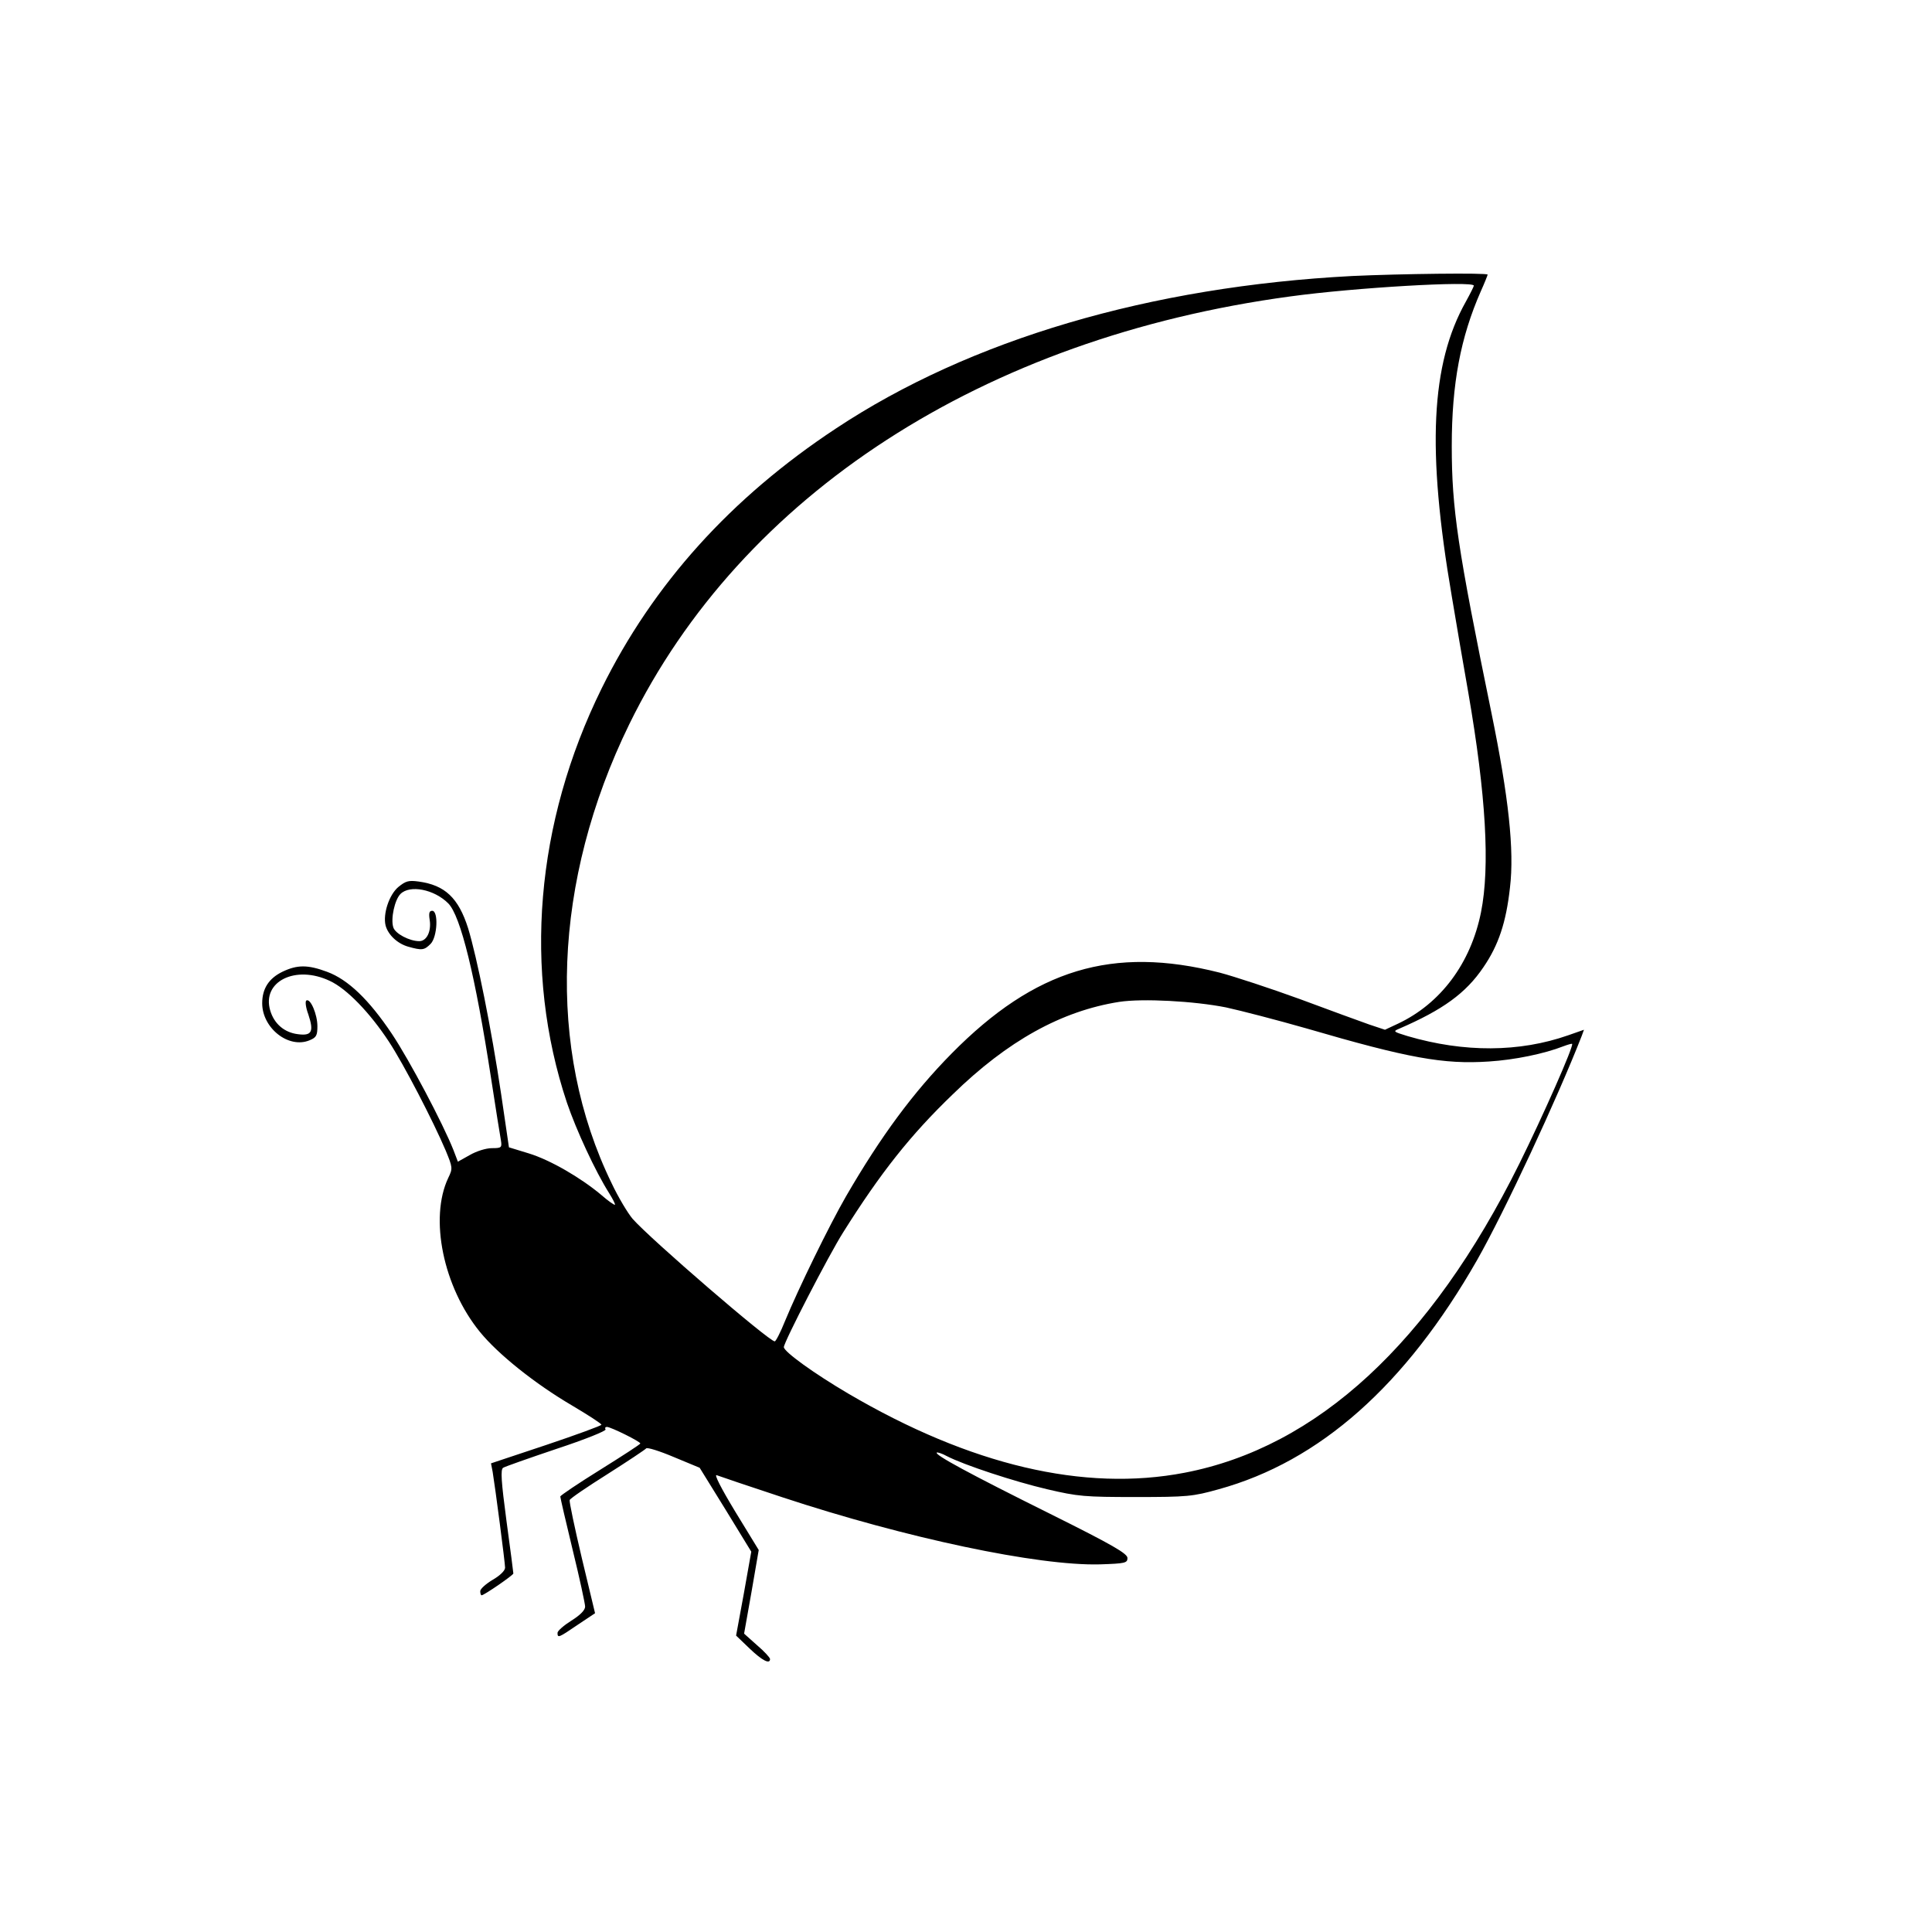
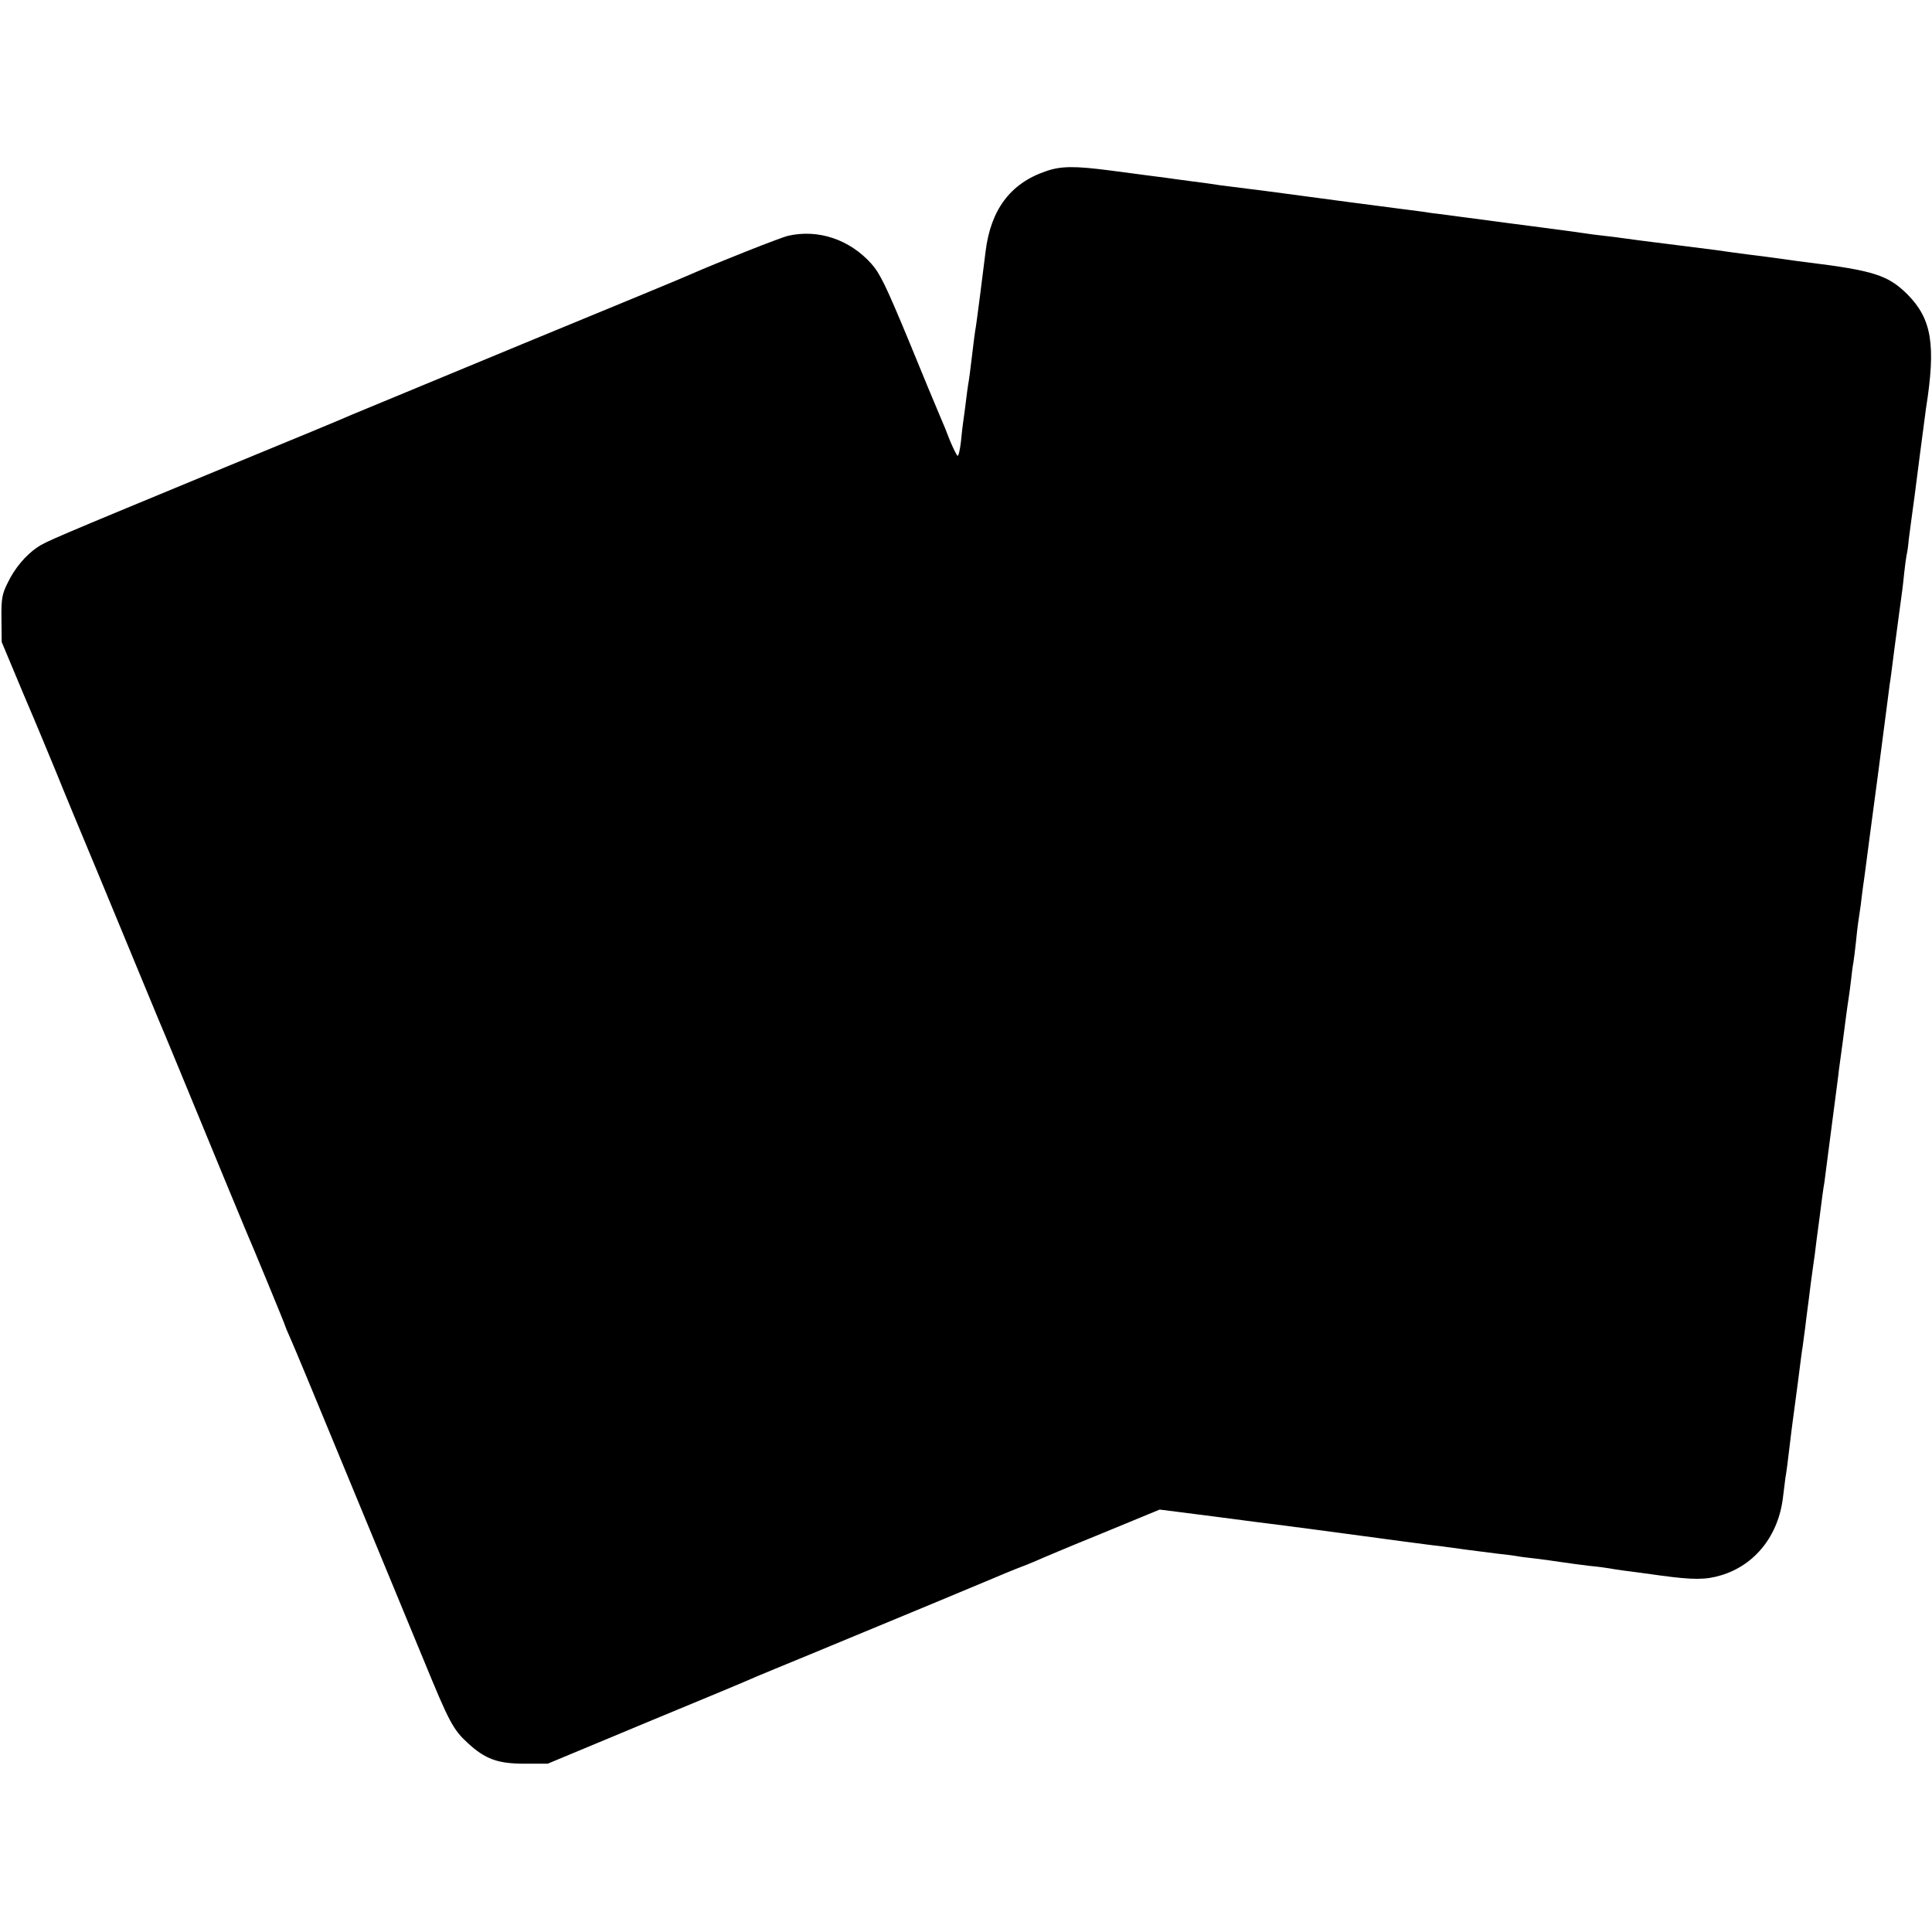
- <svg xmlns="http://www.w3.org/2000/svg" version="1.0" width="700pt" height="700pt" viewBox="0 0 700 700" preserveAspectRatio="xMidYMid meet">
-   <g transform="translate(0,700) scale(0.1,-0.1)" fill="#000000" stroke="none">
-     <path d="M4900 6000 c-732 -38 -1385 -230 -1872 -553 -380 -251 -662 -564 -848 -941 -240 -487 -285 -1024 -126 -1501 34 -100 103 -249 153 -328 13 -21 23 -40 21 -42 -2 -2 -25 14 -50 36 -74 62 -184 126 -262 150 l-72 22 -28 191 c-36 242 -88 498 -120 603 -35 110 -84 156 -179 169 -37 5 -47 2 -74 -20 -33 -28 -56 -97 -46 -139 9 -34 43 -66 82 -77 50 -14 58 -13 81 10 25 25 29 120 6 120 -11 0 -13 -9 -9 -34 6 -41 -11 -76 -38 -76 -35 0 -87 27 -94 50 -10 31 5 100 26 121 34 34 122 17 173 -34 45 -45 98 -262 155 -632 17 -110 33 -212 36 -227 4 -26 2 -28 -33 -28 -21 0 -56 -11 -80 -25 l-43 -24 -16 42 c-39 98 -159 325 -223 421 -83 124 -159 197 -235 225 -70 26 -108 26 -162 0 -49 -24 -73 -61 -73 -114 0 -90 96 -166 172 -134 24 10 28 17 28 51 0 42 -25 102 -40 93 -5 -3 -2 -26 7 -50 21 -63 13 -79 -38 -72 -49 6 -86 38 -100 86 -31 105 92 166 216 107 61 -28 145 -115 214 -220 54 -82 161 -289 206 -395 25 -61 26 -64 9 -99 -69 -146 -18 -395 115 -558 66 -81 200 -188 333 -266 59 -35 107 -66 107 -70 1 -3 -89 -36 -199 -73 l-201 -67 6 -31 c9 -54 45 -329 45 -347 0 -11 -19 -29 -45 -44 -25 -15 -45 -33 -45 -41 0 -8 2 -15 5 -15 9 0 115 73 115 79 0 3 -11 89 -25 191 -19 143 -22 186 -12 192 6 4 94 35 195 69 100 33 180 65 176 70 -3 5 -1 9 5 9 14 0 121 -53 121 -60 0 -3 -65 -45 -145 -95 -79 -49 -144 -93 -145 -97 0 -4 20 -91 45 -194 25 -102 45 -195 45 -205 0 -13 -18 -31 -50 -51 -27 -17 -50 -37 -50 -44 0 -20 4 -18 73 29 l63 42 -48 200 c-26 110 -46 205 -44 210 2 6 64 48 137 94 74 47 137 89 140 93 3 5 48 -9 100 -31 l94 -39 94 -152 93 -152 -27 -152 -28 -152 49 -47 c46 -44 74 -58 74 -38 0 5 -21 28 -47 50 l-47 42 27 152 26 151 -85 139 c-52 86 -78 137 -67 132 10 -4 117 -40 238 -80 448 -148 927 -249 1150 -243 92 3 100 5 100 23 0 16 -53 47 -280 160 -294 146 -419 214 -411 222 2 2 19 -3 37 -13 62 -32 244 -92 364 -120 111 -26 135 -28 320 -28 187 0 207 2 300 28 367 101 678 377 937 831 99 174 290 584 379 812 l8 22 -57 -20 c-177 -62 -377 -63 -582 -3 -52 16 -54 17 -30 27 157 68 241 128 305 223 54 79 82 161 96 289 16 134 -5 328 -67 631 -123 599 -144 741 -144 968 0 226 32 394 105 560 14 31 25 59 25 61 0 7 -318 3 -490 -5z m440 -35 c0 -3 -13 -29 -29 -58 -127 -226 -142 -536 -51 -1067 16 -96 43 -254 60 -350 64 -370 79 -630 46 -795 -37 -185 -146 -331 -301 -404 l-47 -22 -57 19 c-31 11 -144 52 -251 92 -107 39 -238 82 -291 96 -388 98 -669 13 -971 -293 -139 -141 -256 -299 -383 -518 -61 -106 -171 -331 -221 -452 -16 -40 -33 -73 -37 -73 -21 0 -451 371 -515 444 -17 20 -52 78 -76 129 -237 487 -213 1096 64 1663 407 832 1284 1400 2395 1550 233 32 665 57 665 39z m-898 -2615 c55 -12 186 -46 291 -76 370 -108 497 -131 662 -120 93 6 200 28 269 55 16 6 30 10 32 9 7 -7 -105 -260 -191 -434 -322 -649 -733 -1028 -1213 -1120 -364 -70 -776 27 -1219 287 -124 73 -232 151 -233 168 0 18 163 334 215 416 135 215 244 353 397 500 199 194 394 302 603 335 85 13 271 3 387 -20z" />
+ <svg xmlns="http://www.w3.org/2000/svg" version="1.0" width="799pt" height="799pt" viewBox="0 0 799 799" preserveAspectRatio="xMidYMid meet">
+   <g transform="translate(0,799) scale(0.1,-0.1)" fill="#000000" stroke="none">
+     <path d="M4323 7281 c-145 -50 -226 -159 -247 -331 -10 -83 -36 -285 -40 -310 -3 -14 -10 -68 -16 -120 -6 -52 -13 -106 -16 -120 -2 -14 -7 -47 -10 -75 -3 -27 -8 -61 -10 -75 -2 -14 -7 -53 -10 -87 -4 -34 -10 -60 -14 -58 -4 3 -18 31 -31 62 -12 32 -32 81 -44 108 -12 28 -71 169 -130 314 -91 219 -116 271 -152 311 -90 100 -219 143 -343 115 -29 -6 -296 -112 -405 -160 -16 -8 -331 -138 -700 -290 -369 -153 -683 -283 -700 -290 -16 -8 -255 -107 -530 -220 -706 -292 -736 -305 -770 -328 -49 -33 -95 -88 -123 -147 -24 -48 -27 -67 -26 -150 l1 -95 92 -220 c52 -121 112 -267 136 -325 23 -58 104 -253 180 -435 75 -181 157 -379 182 -440 25 -60 51 -123 58 -140 13 -29 132 -318 275 -665 40 -96 78 -188 85 -205 28 -64 165 -396 165 -400 0 -2 11 -28 24 -57 13 -29 92 -219 176 -423 84 -203 181 -437 215 -520 34 -82 104 -251 155 -375 108 -263 123 -292 185 -349 72 -66 123 -85 235 -85 l95 0 415 173 c228 94 429 178 445 186 17 7 120 50 230 95 377 156 750 311 770 320 11 5 45 19 75 31 30 11 69 27 85 34 17 8 138 59 271 113 l240 99 220 -28 c120 -16 253 -33 294 -38 69 -9 223 -29 495 -66 61 -8 128 -17 150 -19 22 -3 72 -10 110 -15 39 -5 95 -12 125 -16 30 -3 66 -8 80 -10 14 -3 48 -7 75 -10 28 -3 77 -10 110 -15 33 -5 87 -12 120 -16 33 -3 69 -8 80 -10 11 -2 40 -7 65 -10 25 -3 92 -12 149 -20 133 -18 185 -18 248 1 141 42 239 165 257 325 4 30 8 66 10 80 3 14 10 68 16 120 6 52 13 106 15 120 2 14 11 81 20 150 9 69 17 136 20 150 2 14 6 48 10 75 3 28 8 64 10 80 2 17 9 66 14 110 6 44 13 96 16 115 2 19 11 89 20 155 8 66 17 131 20 145 2 14 6 45 9 70 3 25 15 115 26 200 11 85 23 173 25 195 3 22 10 72 15 110 5 39 12 90 15 115 3 25 8 56 10 70 2 14 7 48 10 75 3 28 7 61 10 75 2 14 7 50 10 80 3 30 7 66 9 80 2 14 7 48 11 75 3 28 8 64 10 80 3 17 16 118 30 225 14 107 28 209 30 225 5 37 33 254 41 315 3 25 7 56 9 70 3 14 11 81 20 150 9 69 18 136 20 150 11 78 15 110 20 160 3 30 8 64 10 75 3 11 7 40 9 65 3 25 8 62 11 83 10 71 14 103 35 267 12 91 23 176 25 190 42 265 24 371 -77 473 -80 79 -139 98 -413 132 -27 3 -61 8 -75 10 -14 2 -63 9 -110 15 -99 12 -153 20 -195 26 -16 2 -102 13 -190 24 -88 11 -175 22 -193 25 -18 3 -54 7 -80 10 -26 3 -60 7 -77 10 -41 6 -85 12 -185 25 -47 6 -98 13 -115 15 -44 6 -264 35 -310 41 -22 2 -51 7 -65 9 -14 2 -45 6 -70 9 -25 3 -128 17 -230 30 -102 14 -257 34 -345 46 -88 11 -173 22 -190 24 -16 3 -68 10 -115 16 -47 6 -96 13 -110 15 -14 2 -45 6 -70 9 -25 3 -96 13 -159 21 -147 19 -204 19 -268 -4z" />
  </g>
</svg>
